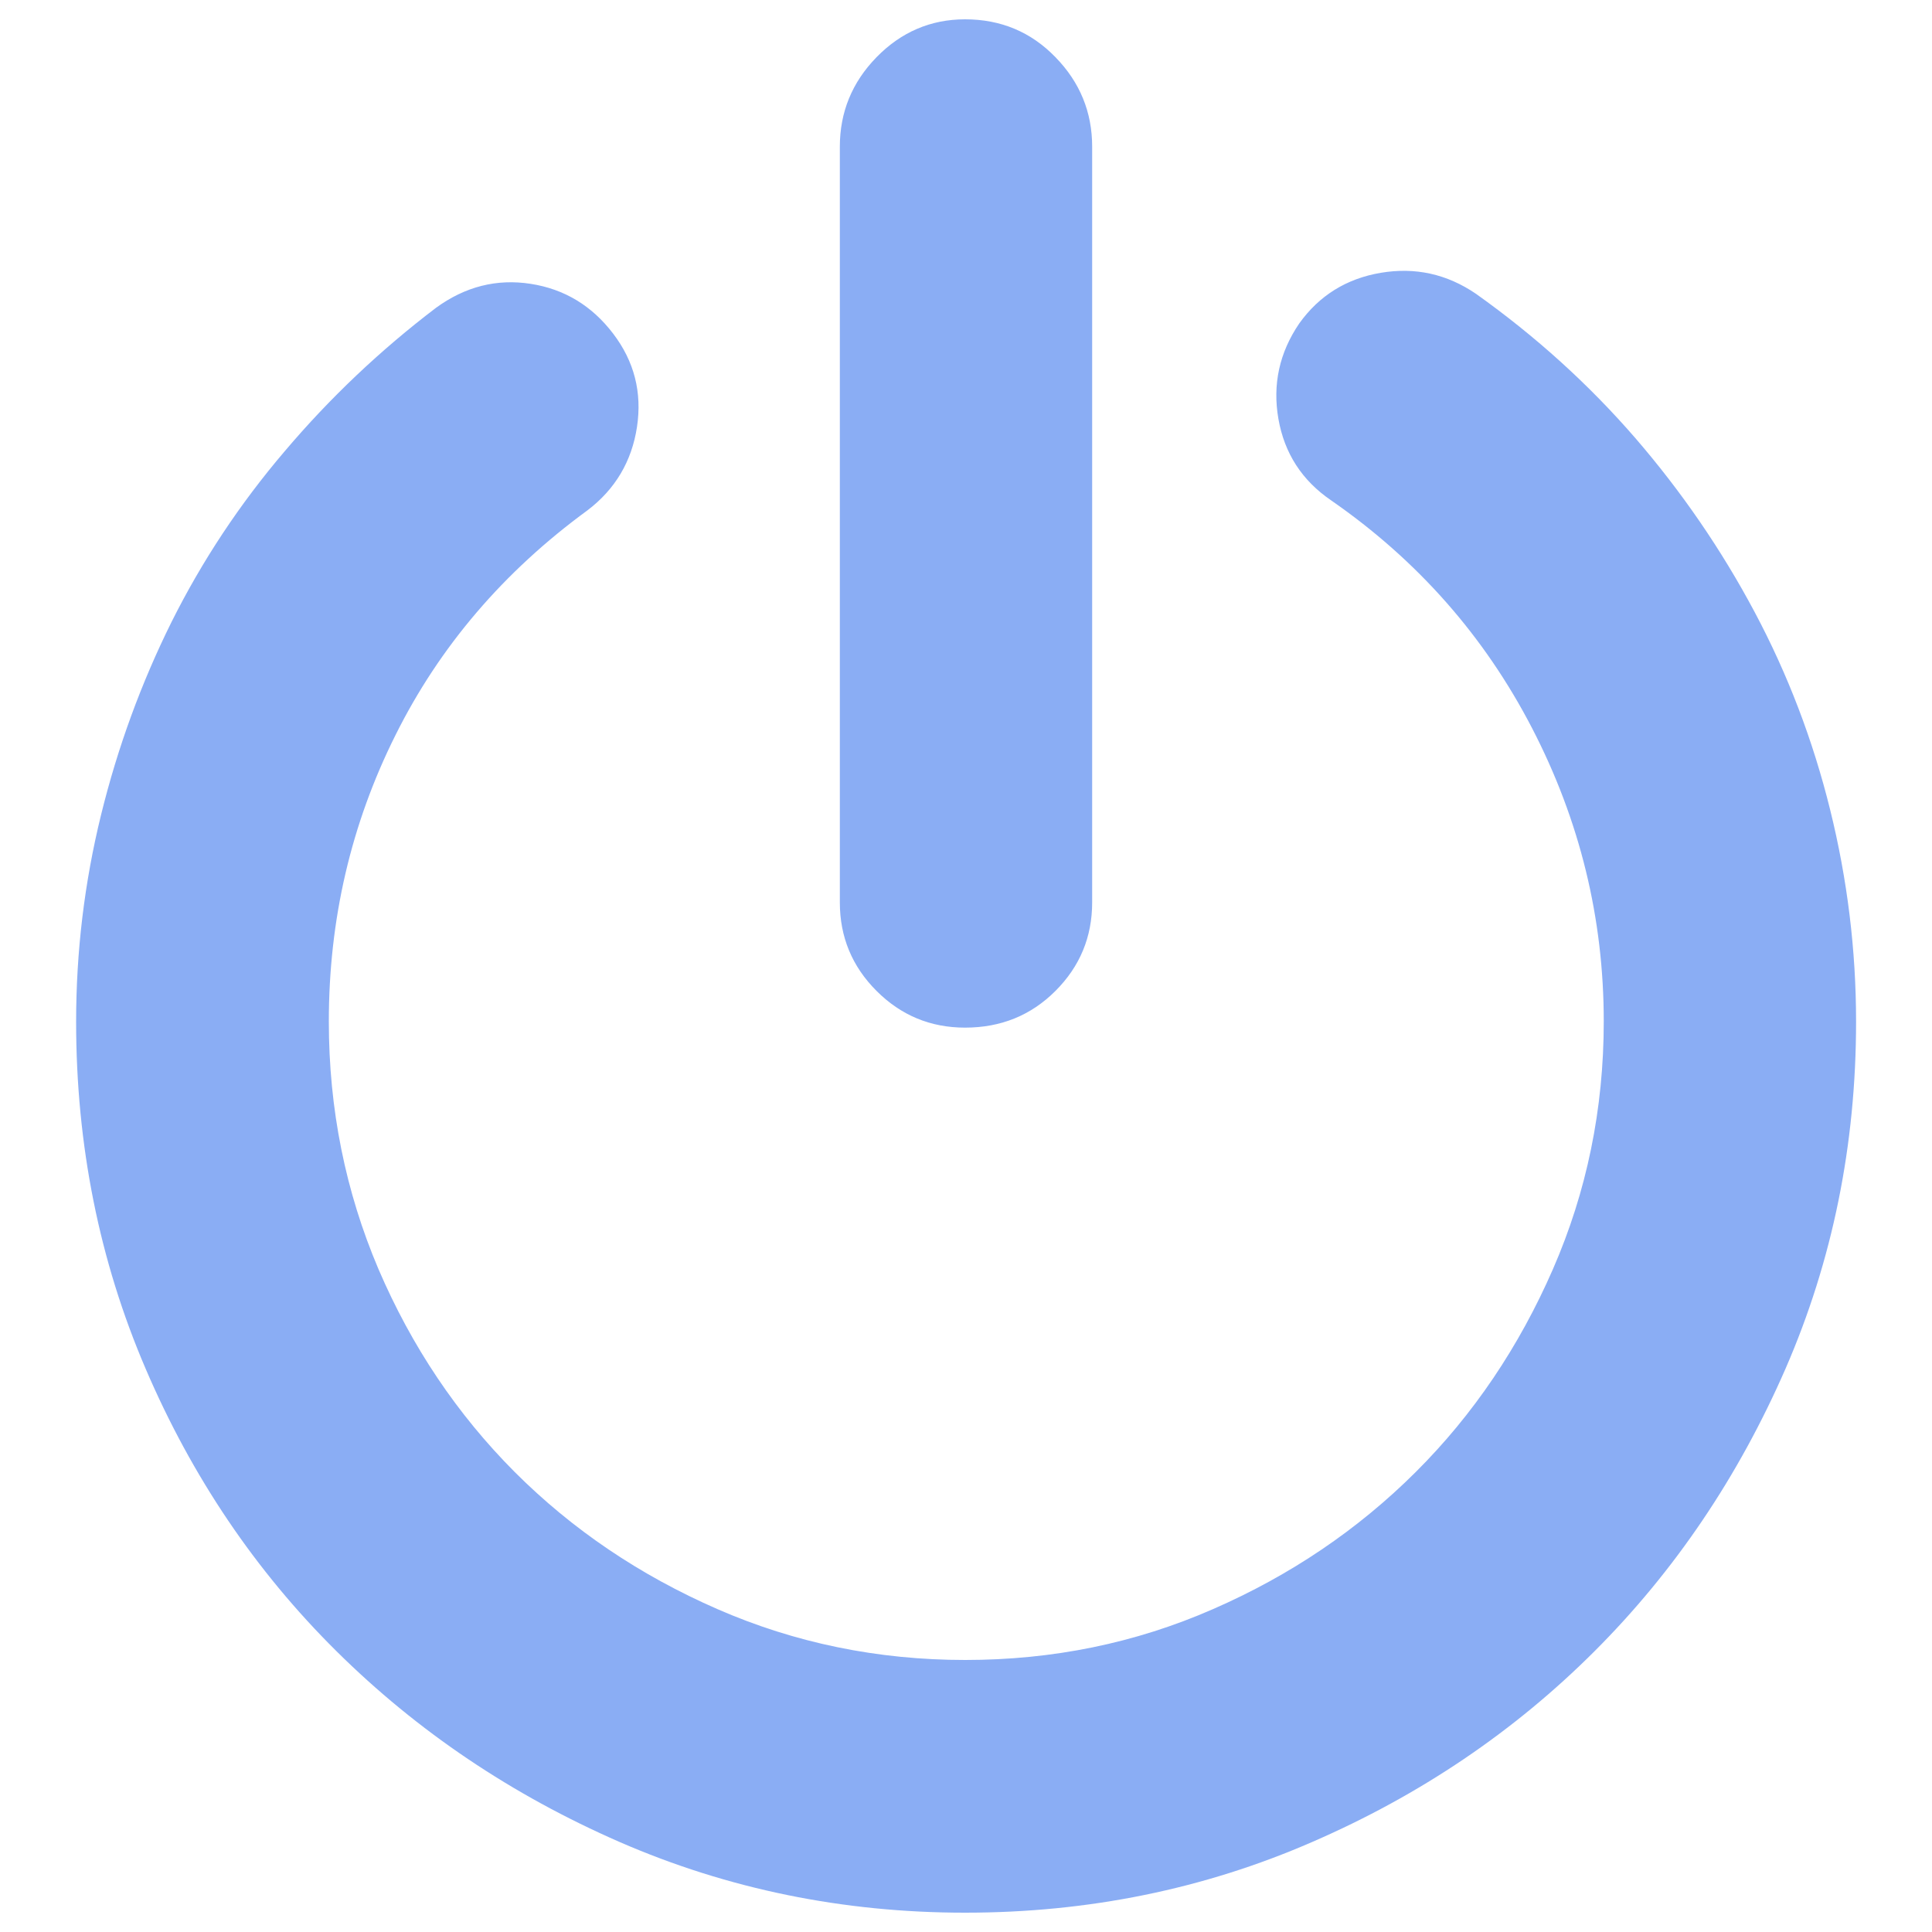
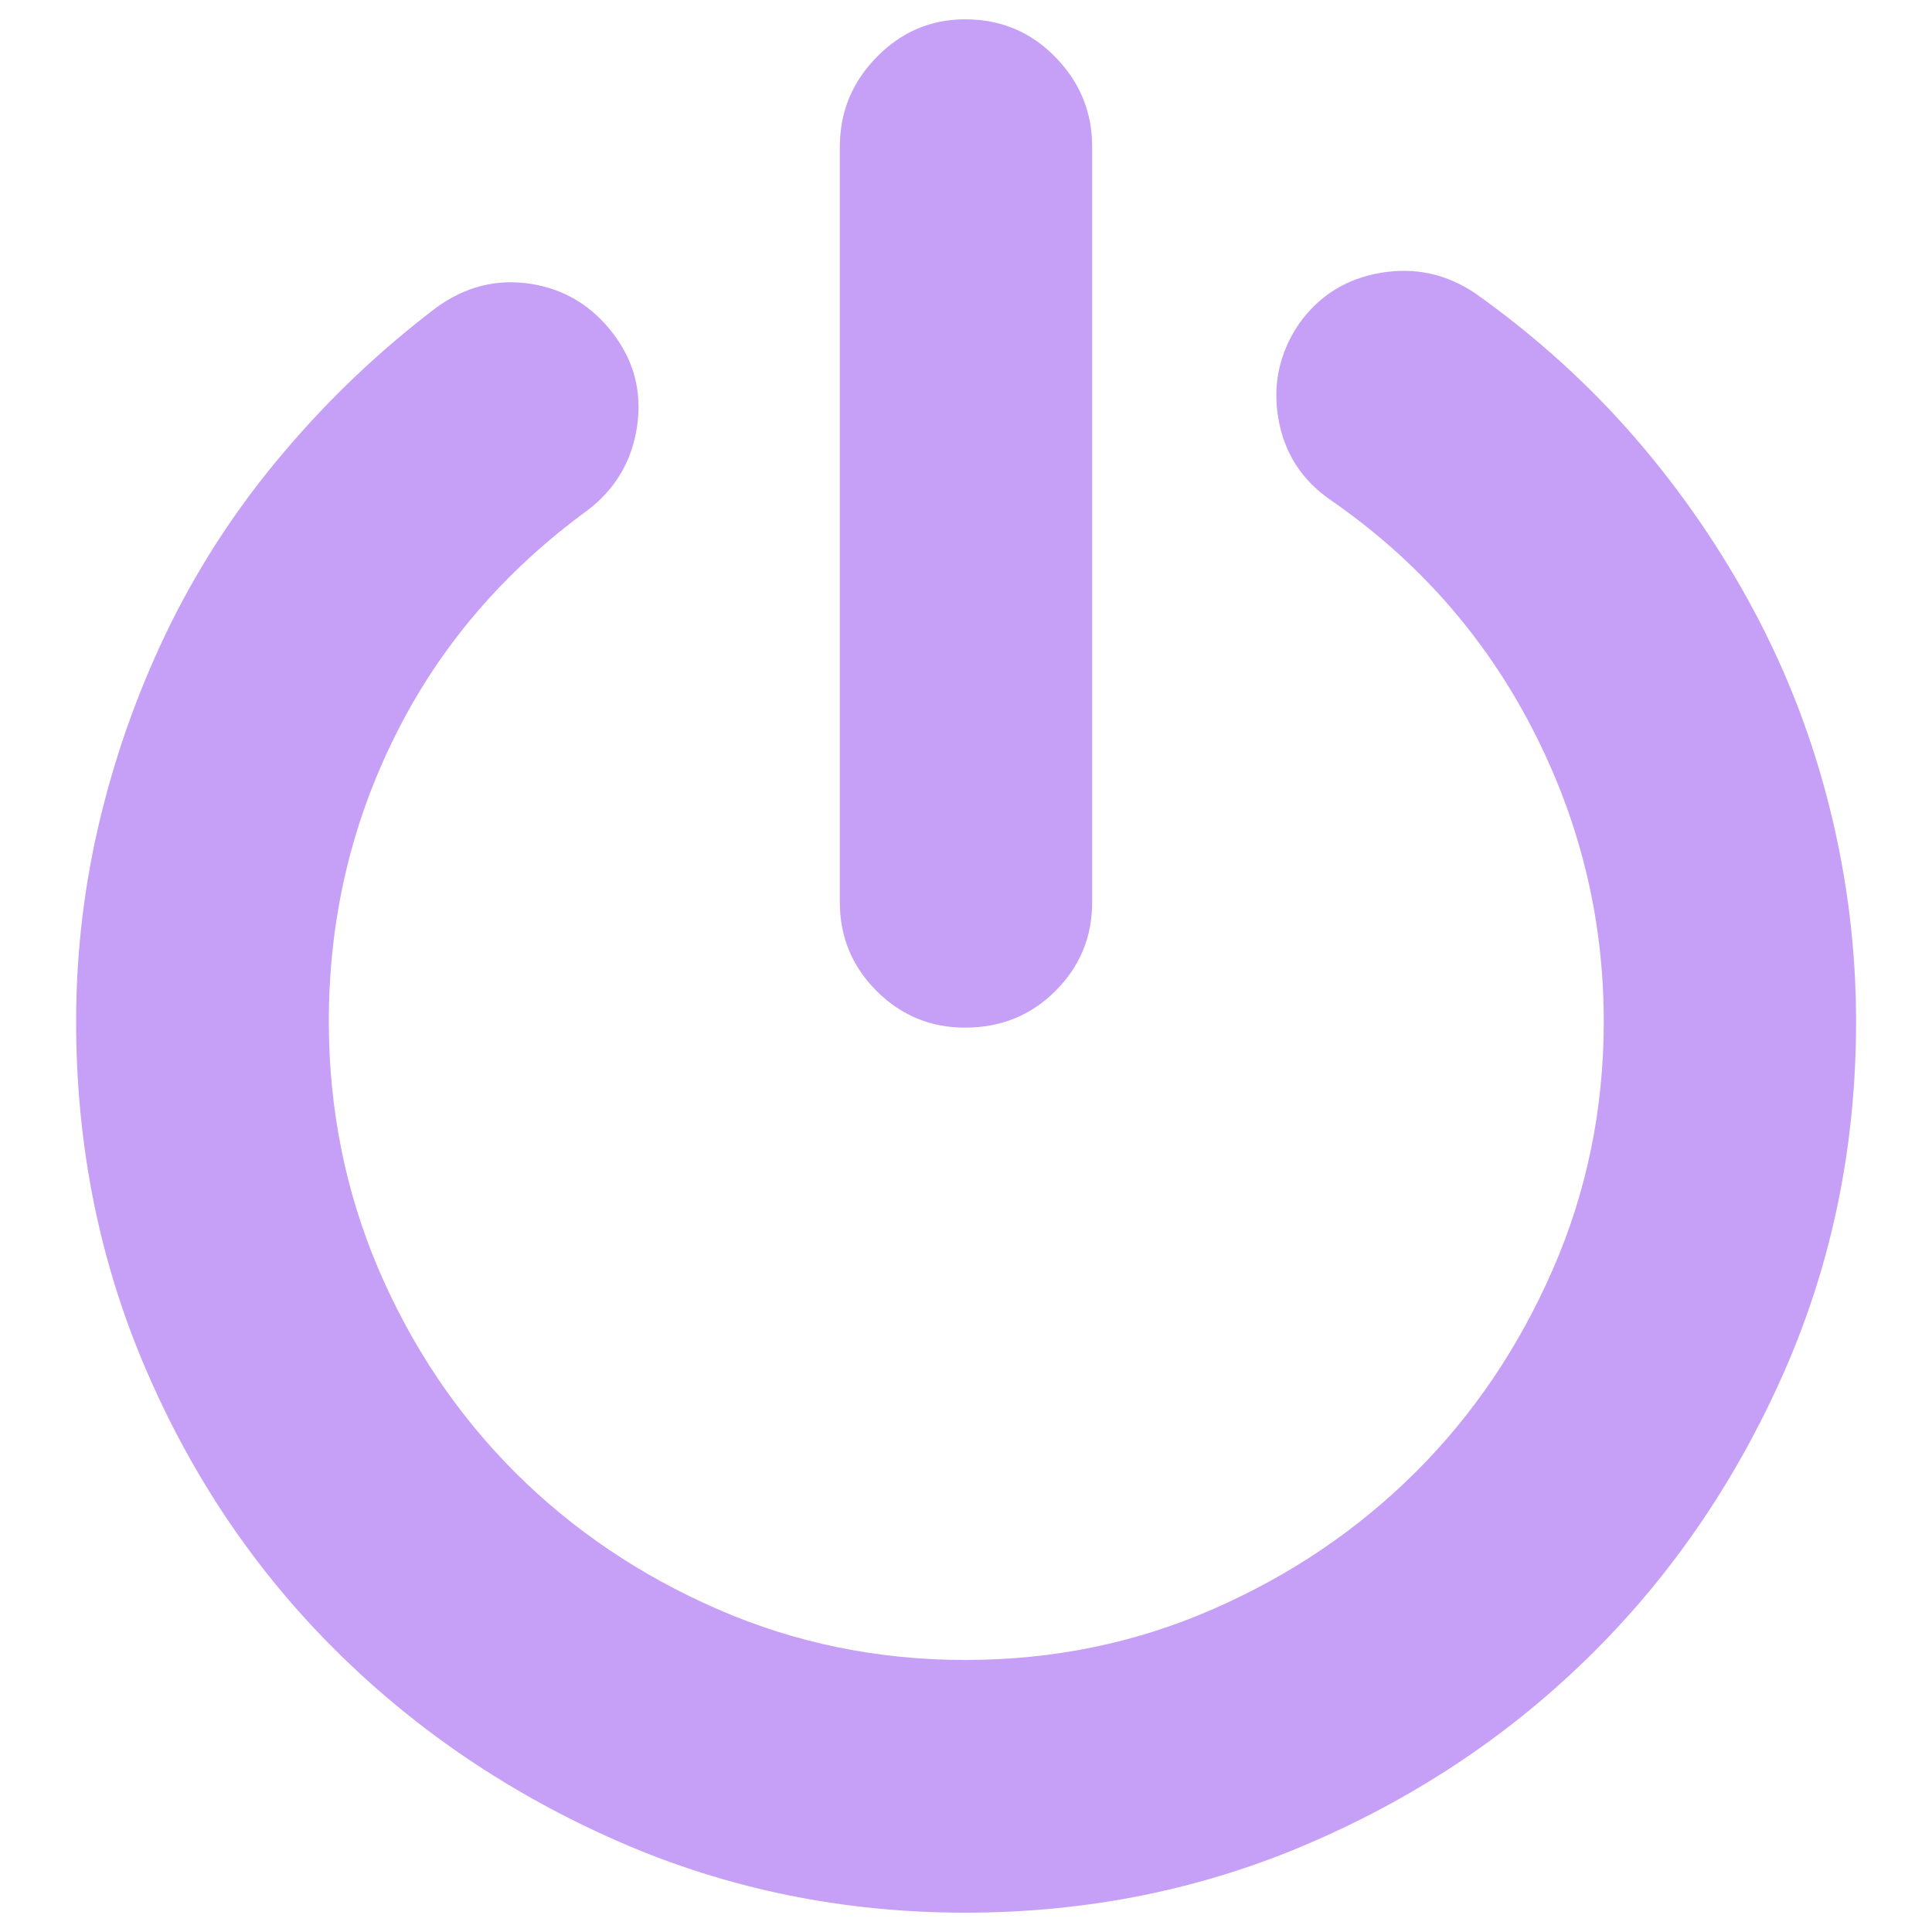
- <svg xmlns="http://www.w3.org/2000/svg" fill="#8aadf4" version="1.1" x="0px" y="0px" viewBox="0 0 1000 1000" enable-background="new 0 0 1000 1000" xml:space="preserve">
+ <svg xmlns="http://www.w3.org/2000/svg" fill="#c6a0f6" version="1.1" x="0px" y="0px" viewBox="0 0 1000 1000" enable-background="new 0 0 1000 1000" xml:space="preserve">
  <g>
    <path d="M764,152.1c30.9,22,58.3,46.8,82.4,74.6c24,27.8,44.6,57.8,61.8,90.1c17.2,32.3,30.2,66.4,39.1,102.4c8.9,36,13.4,72.6,13.4,109.6c0,63.8-12.2,123.7-36.5,179.6c-24.4,55.9-57.3,104.7-98.8,146.2c-41.5,41.5-90.2,74.5-146.2,98.8C623.2,977.8,563.3,990,499.5,990c-63.1,0-122.7-12.2-178.6-36.5c-55.9-24.4-104.8-57.3-146.7-98.8c-41.9-41.5-74.8-90.2-98.8-146.2c-24-55.9-36-115.8-36-179.6c0-36.4,4.3-72.1,12.9-107.1c8.6-35,20.8-68.3,36.5-99.9c15.8-31.6,35.3-61.1,58.7-88.5c23.3-27.5,49.4-52.2,78.2-74.1c15.1-11,31.4-15.1,48.9-12.4c17.5,2.7,31.7,11.3,42.7,25.7c11,14.4,15.1,30.5,12.4,48.4c-2.7,17.8-11.3,32.3-25.7,43.2c-43.2,31.6-76.4,70.3-99.3,116.3c-23,46-34.5,95.4-34.5,148.2c0,45.3,8.6,88,25.7,128.2c17.2,40.1,40.7,75.1,70.5,105c29.9,29.9,64.9,53.5,105,71c40.1,17.5,82.9,26.3,128.2,26.3c45.3,0,88-8.7,128.2-26.3c40.1-17.5,75.1-41.2,105-71s53.5-64.9,71-105c17.5-40.1,26.3-82.9,26.3-128.2c0-53.5-12.4-104.1-37.1-151.8c-24.7-47.7-59.4-87-104-117.9c-15.1-10.3-24.2-24.4-27.3-42.2c-3.1-17.8,0.5-34.3,10.8-49.4c10.3-14.4,24.4-23.2,42.2-26.2C732.5,138.2,748.9,141.8,764,152.1L764,152.1z M499.5,531.9c-17.8,0-33.1-6.3-45.8-19c-12.7-12.7-19-28-19-45.8V75.9c0-17.8,6.3-33.3,19-46.3c12.7-13,28-19.6,45.8-19.6c18.5,0,34.1,6.5,46.8,19.6c12.7,13,19,28.5,19,46.3v391.2c0,17.8-6.3,33.1-19,45.8C533.6,525.6,518,531.9,499.5,531.9L499.5,531.9z" />
  </g>
</svg>
